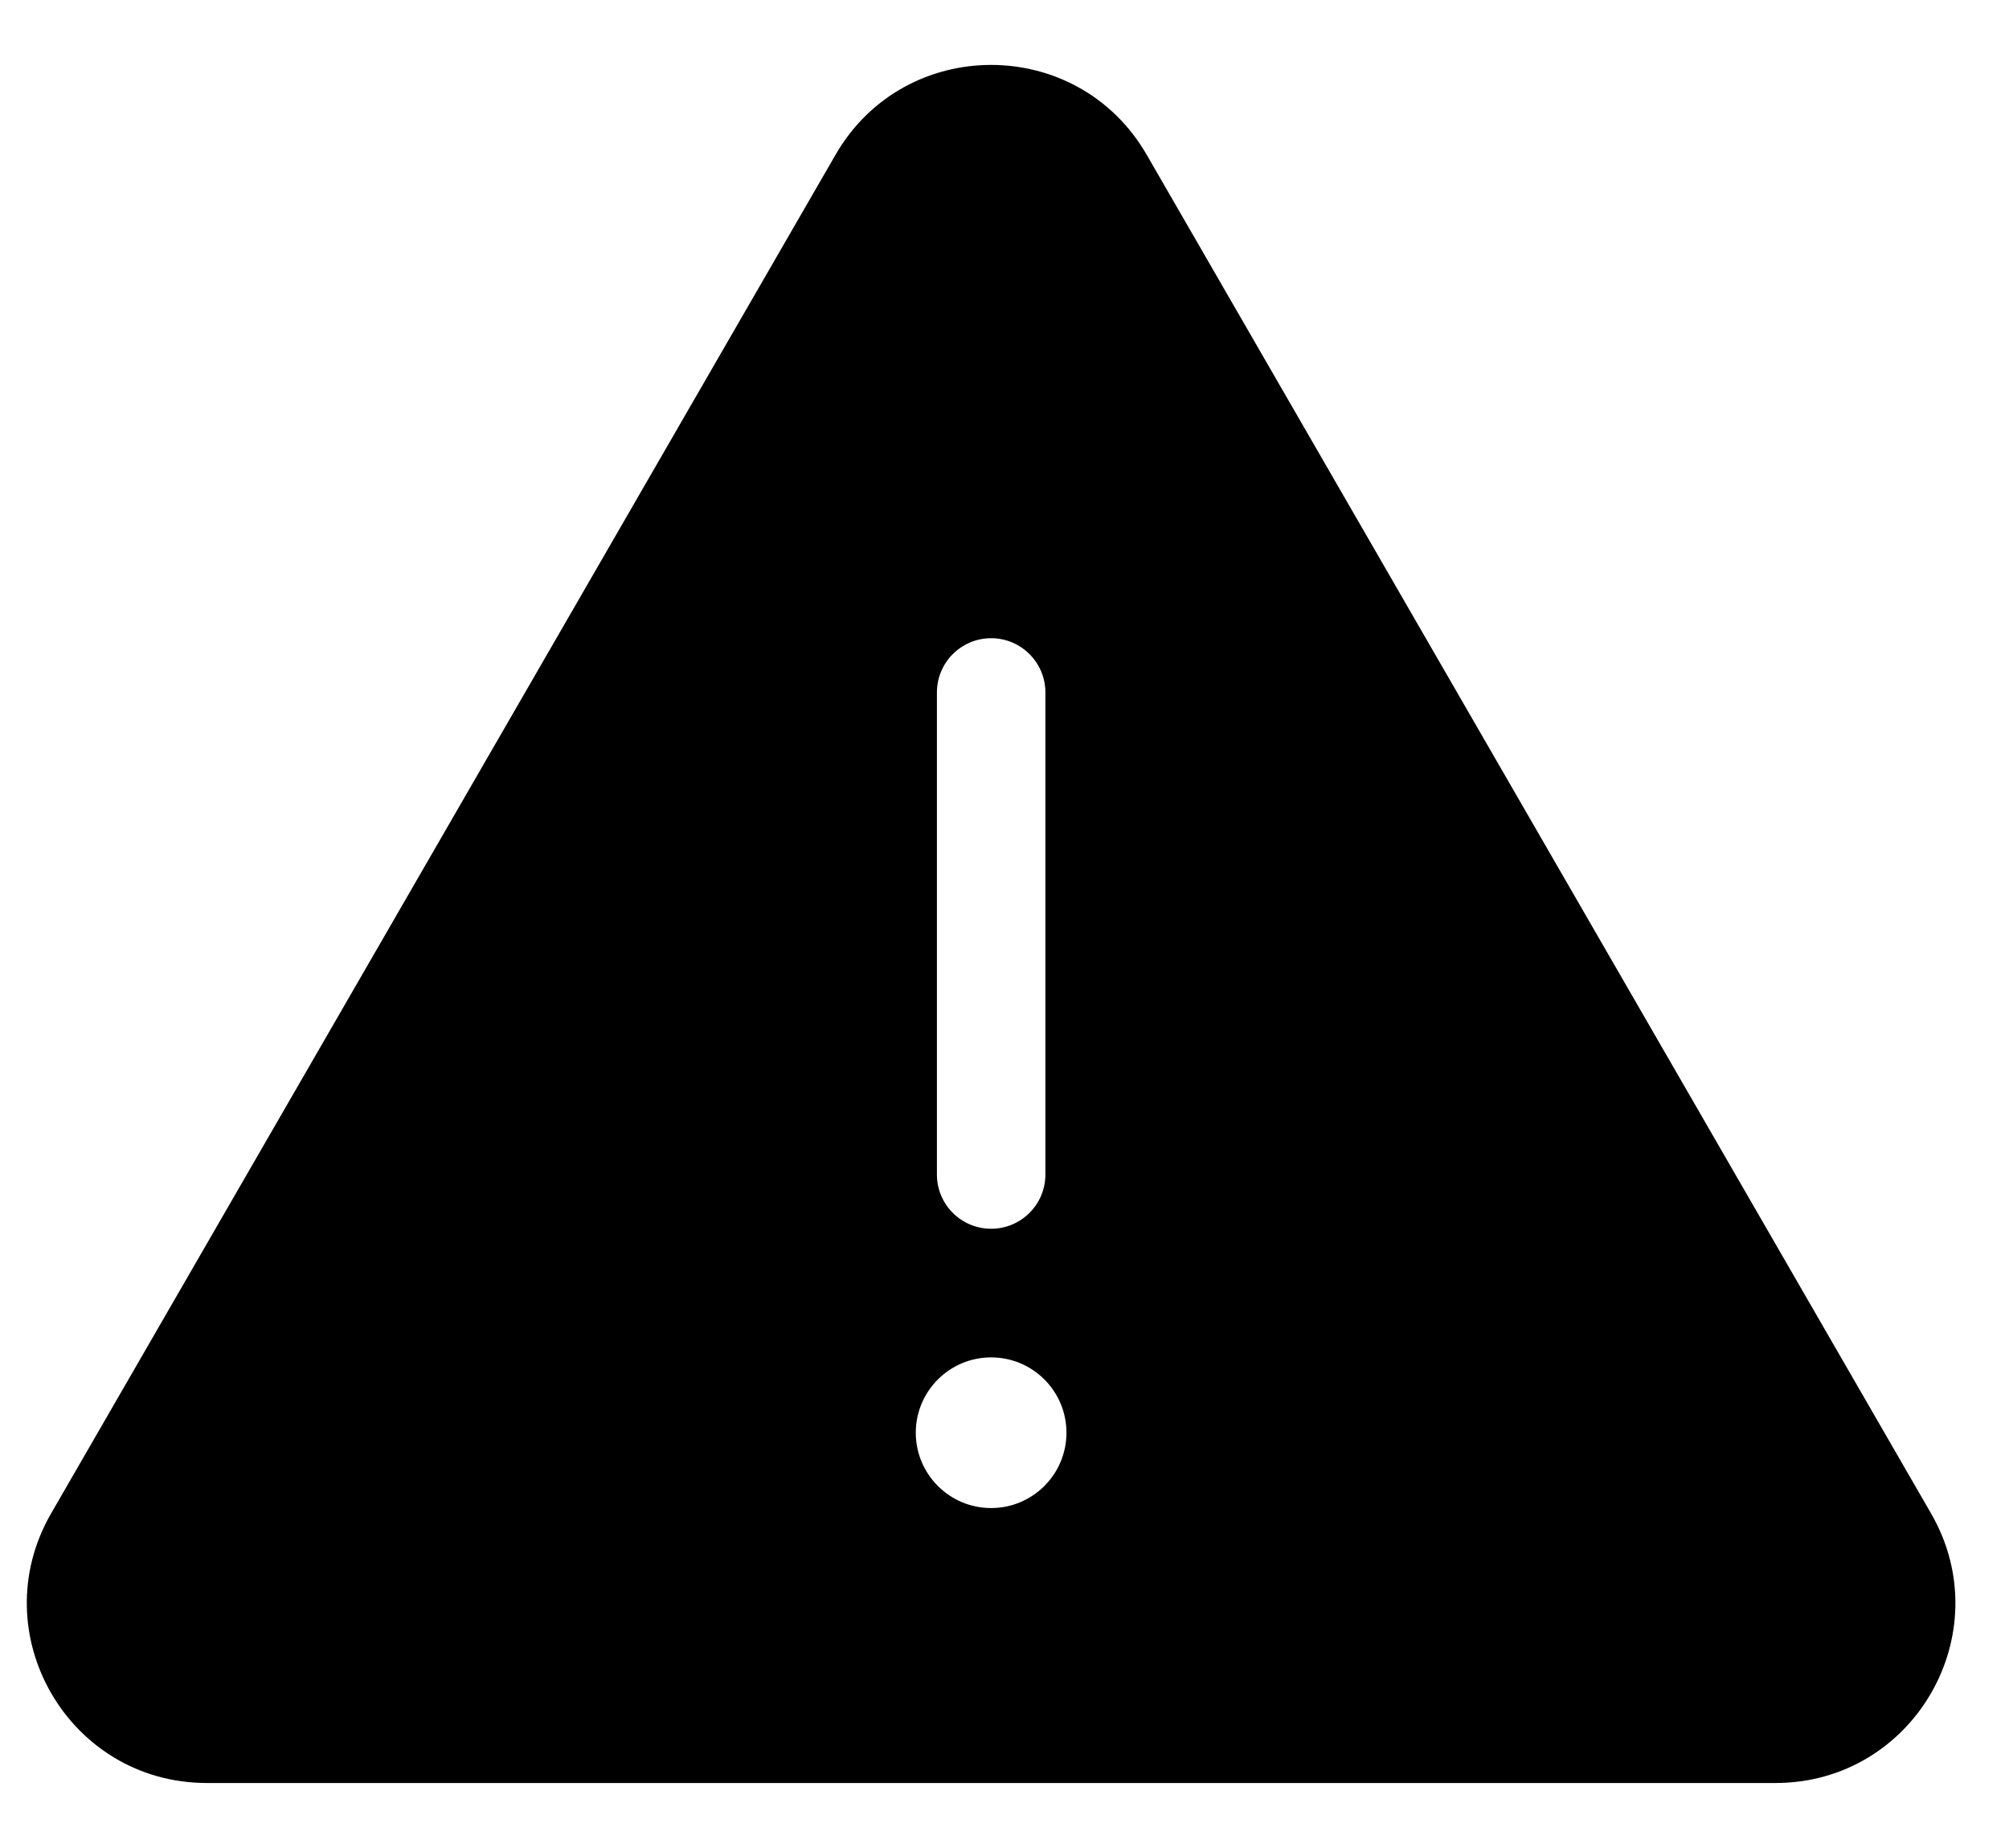
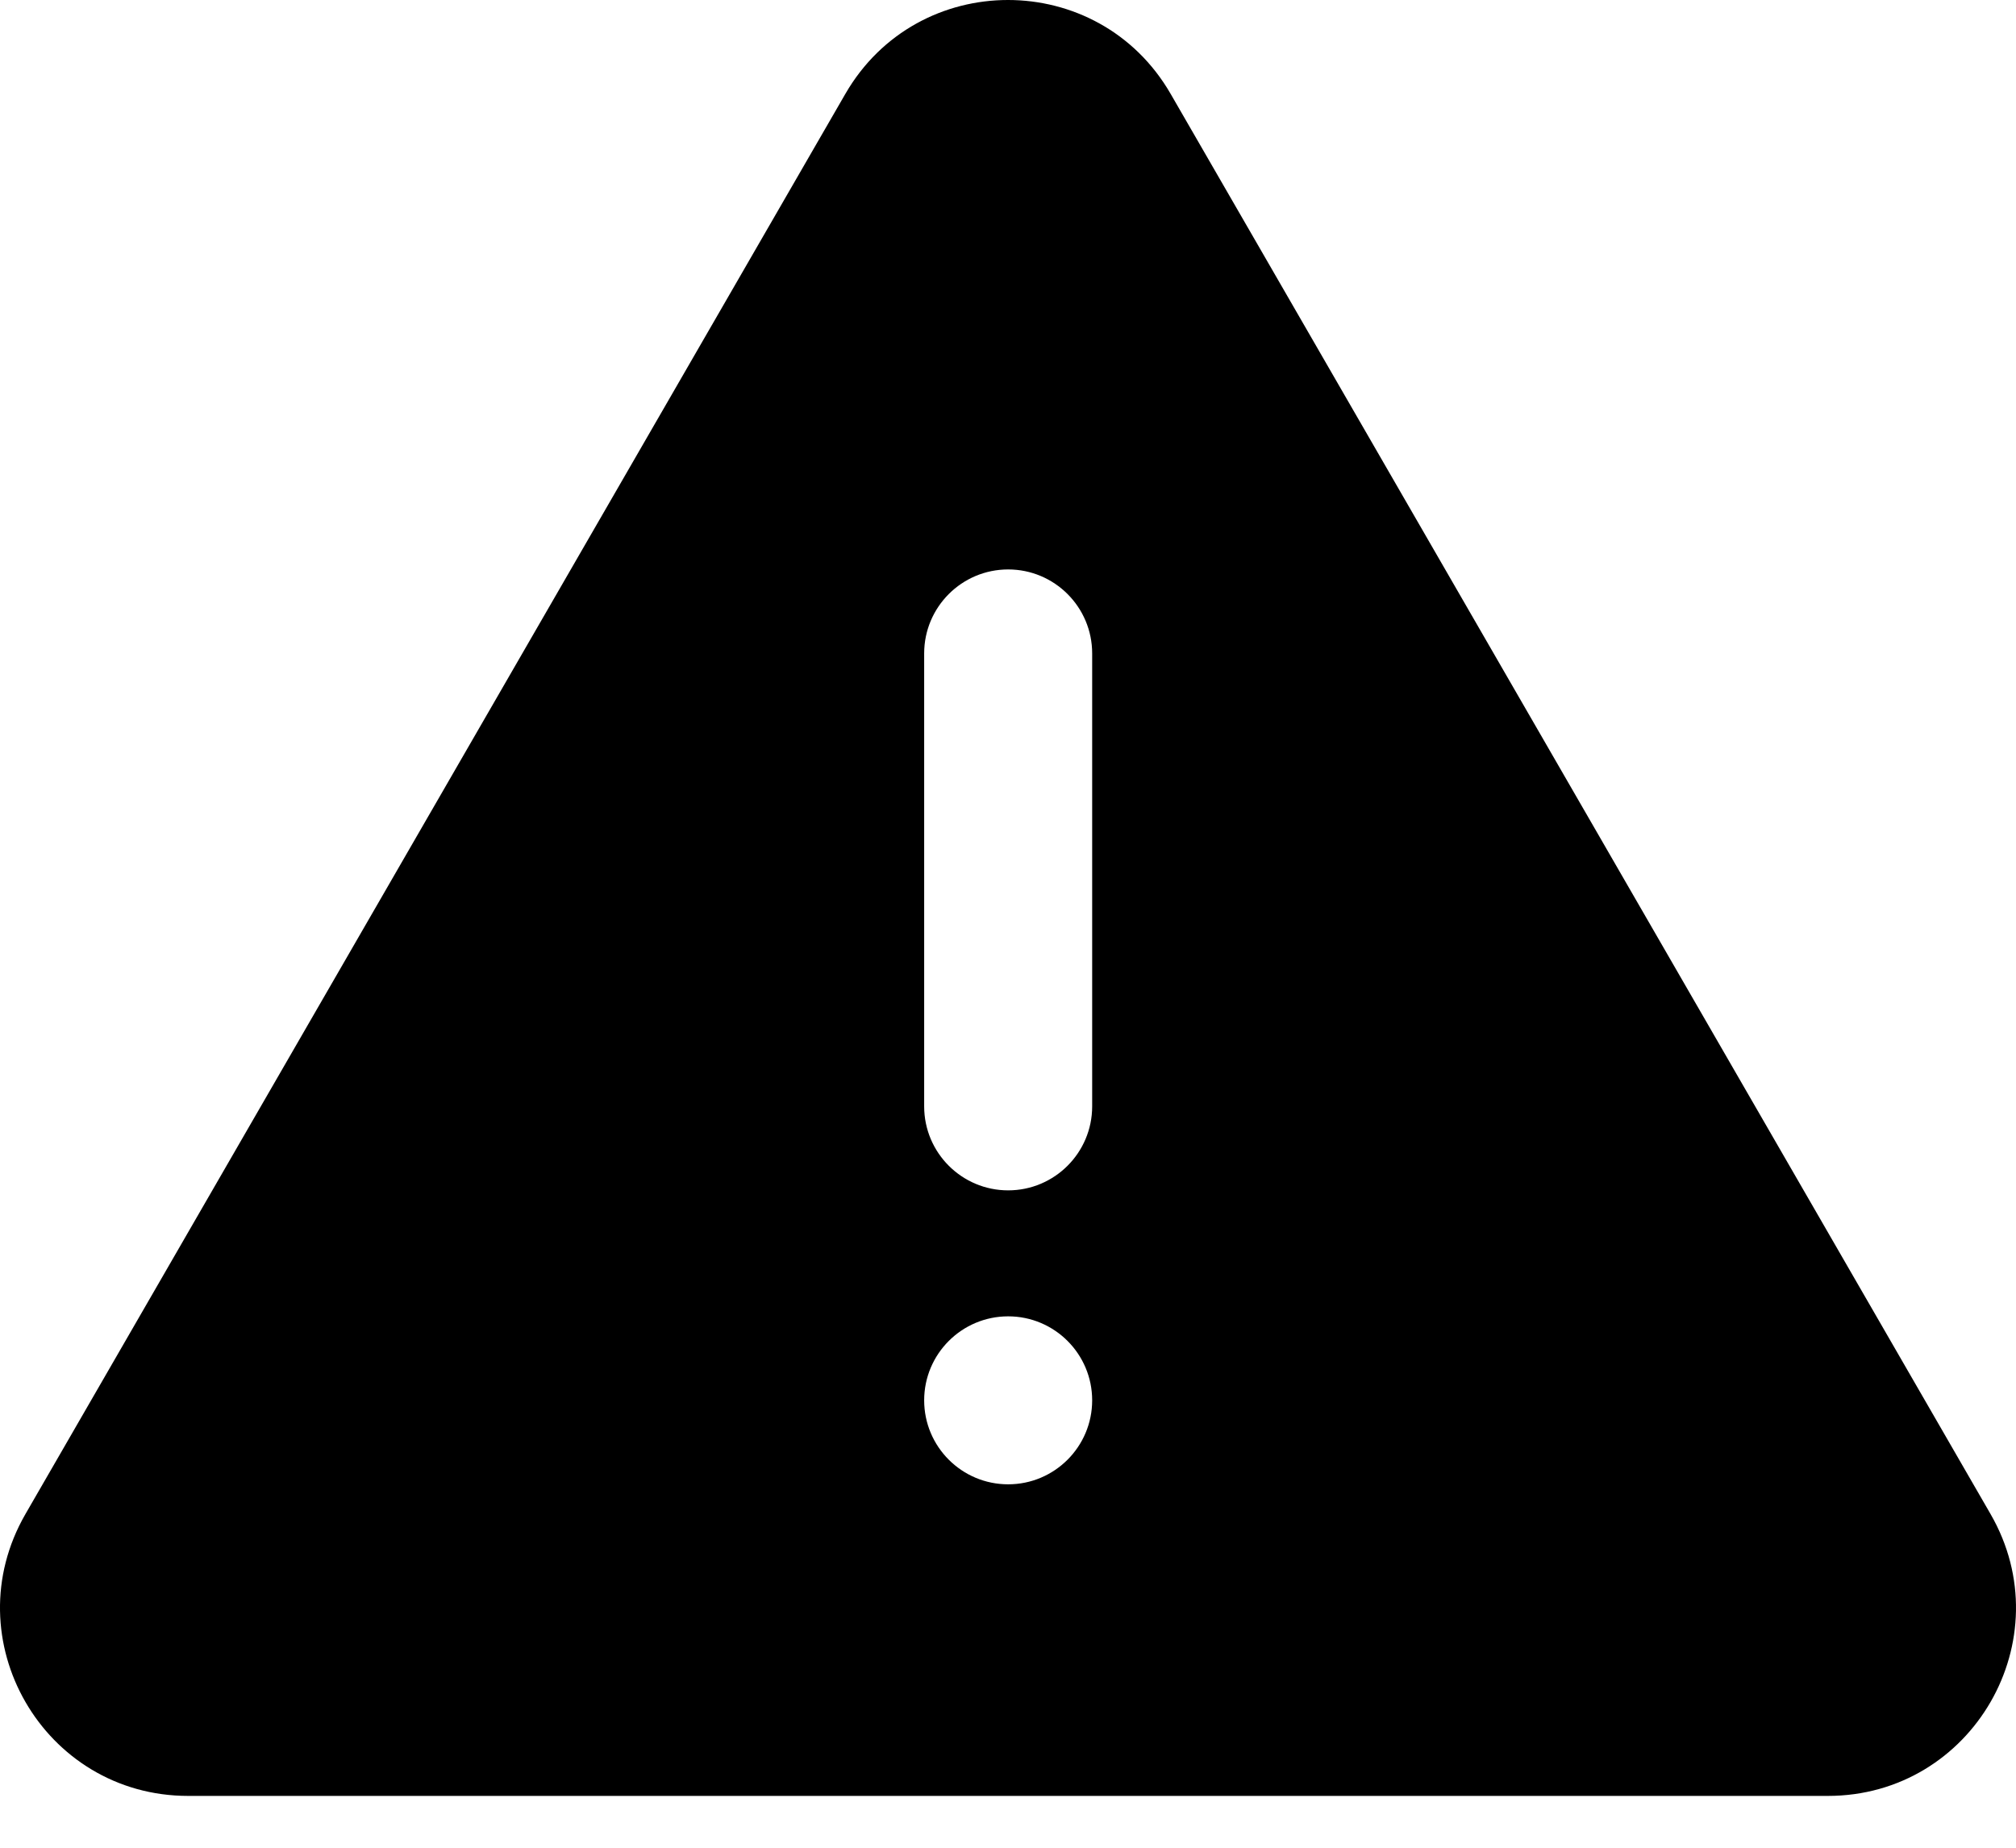
- <svg xmlns="http://www.w3.org/2000/svg" width="25" height="23" viewBox="0 0 25 23">
-   <path fill-rule="evenodd" clip-rule="evenodd" d="M14.27 1.927C13.409 0.435 11.257 0.435 10.397 1.927L0.636 18.836C-0.224 20.327 0.852 22.191 2.573 22.191H22.094C23.815 22.191 24.891 20.327 24.03 18.836L14.27 1.927ZM12.334 7.943C12.706 7.943 13.009 8.246 13.009 8.618V14.618C13.009 14.991 12.706 15.293 12.334 15.293C11.961 15.293 11.659 14.991 11.659 14.618V8.618C11.659 8.246 11.961 7.943 12.334 7.943ZM13.271 17.831C13.271 18.349 12.851 18.769 12.334 18.769C11.816 18.769 11.396 18.349 11.396 17.831C11.396 17.314 11.816 16.894 12.334 16.894C12.851 16.894 13.271 17.314 13.271 17.831Z" />
+ <svg xmlns="http://www.w3.org/2000/svg" width="24" height="22" viewBox="0 0 24 22">
+   <path fill-rule="evenodd" clip-rule="evenodd" d="M13.937 1.119C13.076 -0.373 10.924 -0.373 10.063 1.119L0.303 18.027C-0.558 19.519 0.518 21.383 2.24 21.383H21.76C23.482 21.383 24.558 19.519 23.697 18.027L13.937 1.119ZM12.002 6.78C12.554 6.78 13.002 7.228 13.002 7.78V13.173C13.002 13.725 12.554 14.173 12.002 14.173C11.45 14.173 11.002 13.725 11.002 13.173V7.78C11.002 7.228 11.45 6.78 12.002 6.78ZM12.002 17.673C12.554 17.673 13.002 17.225 13.002 16.673C13.002 16.121 12.554 15.673 12.002 15.673C11.45 15.673 11.002 16.121 11.002 16.673C11.002 17.225 11.45 17.673 12.002 17.673Z" />
</svg>
